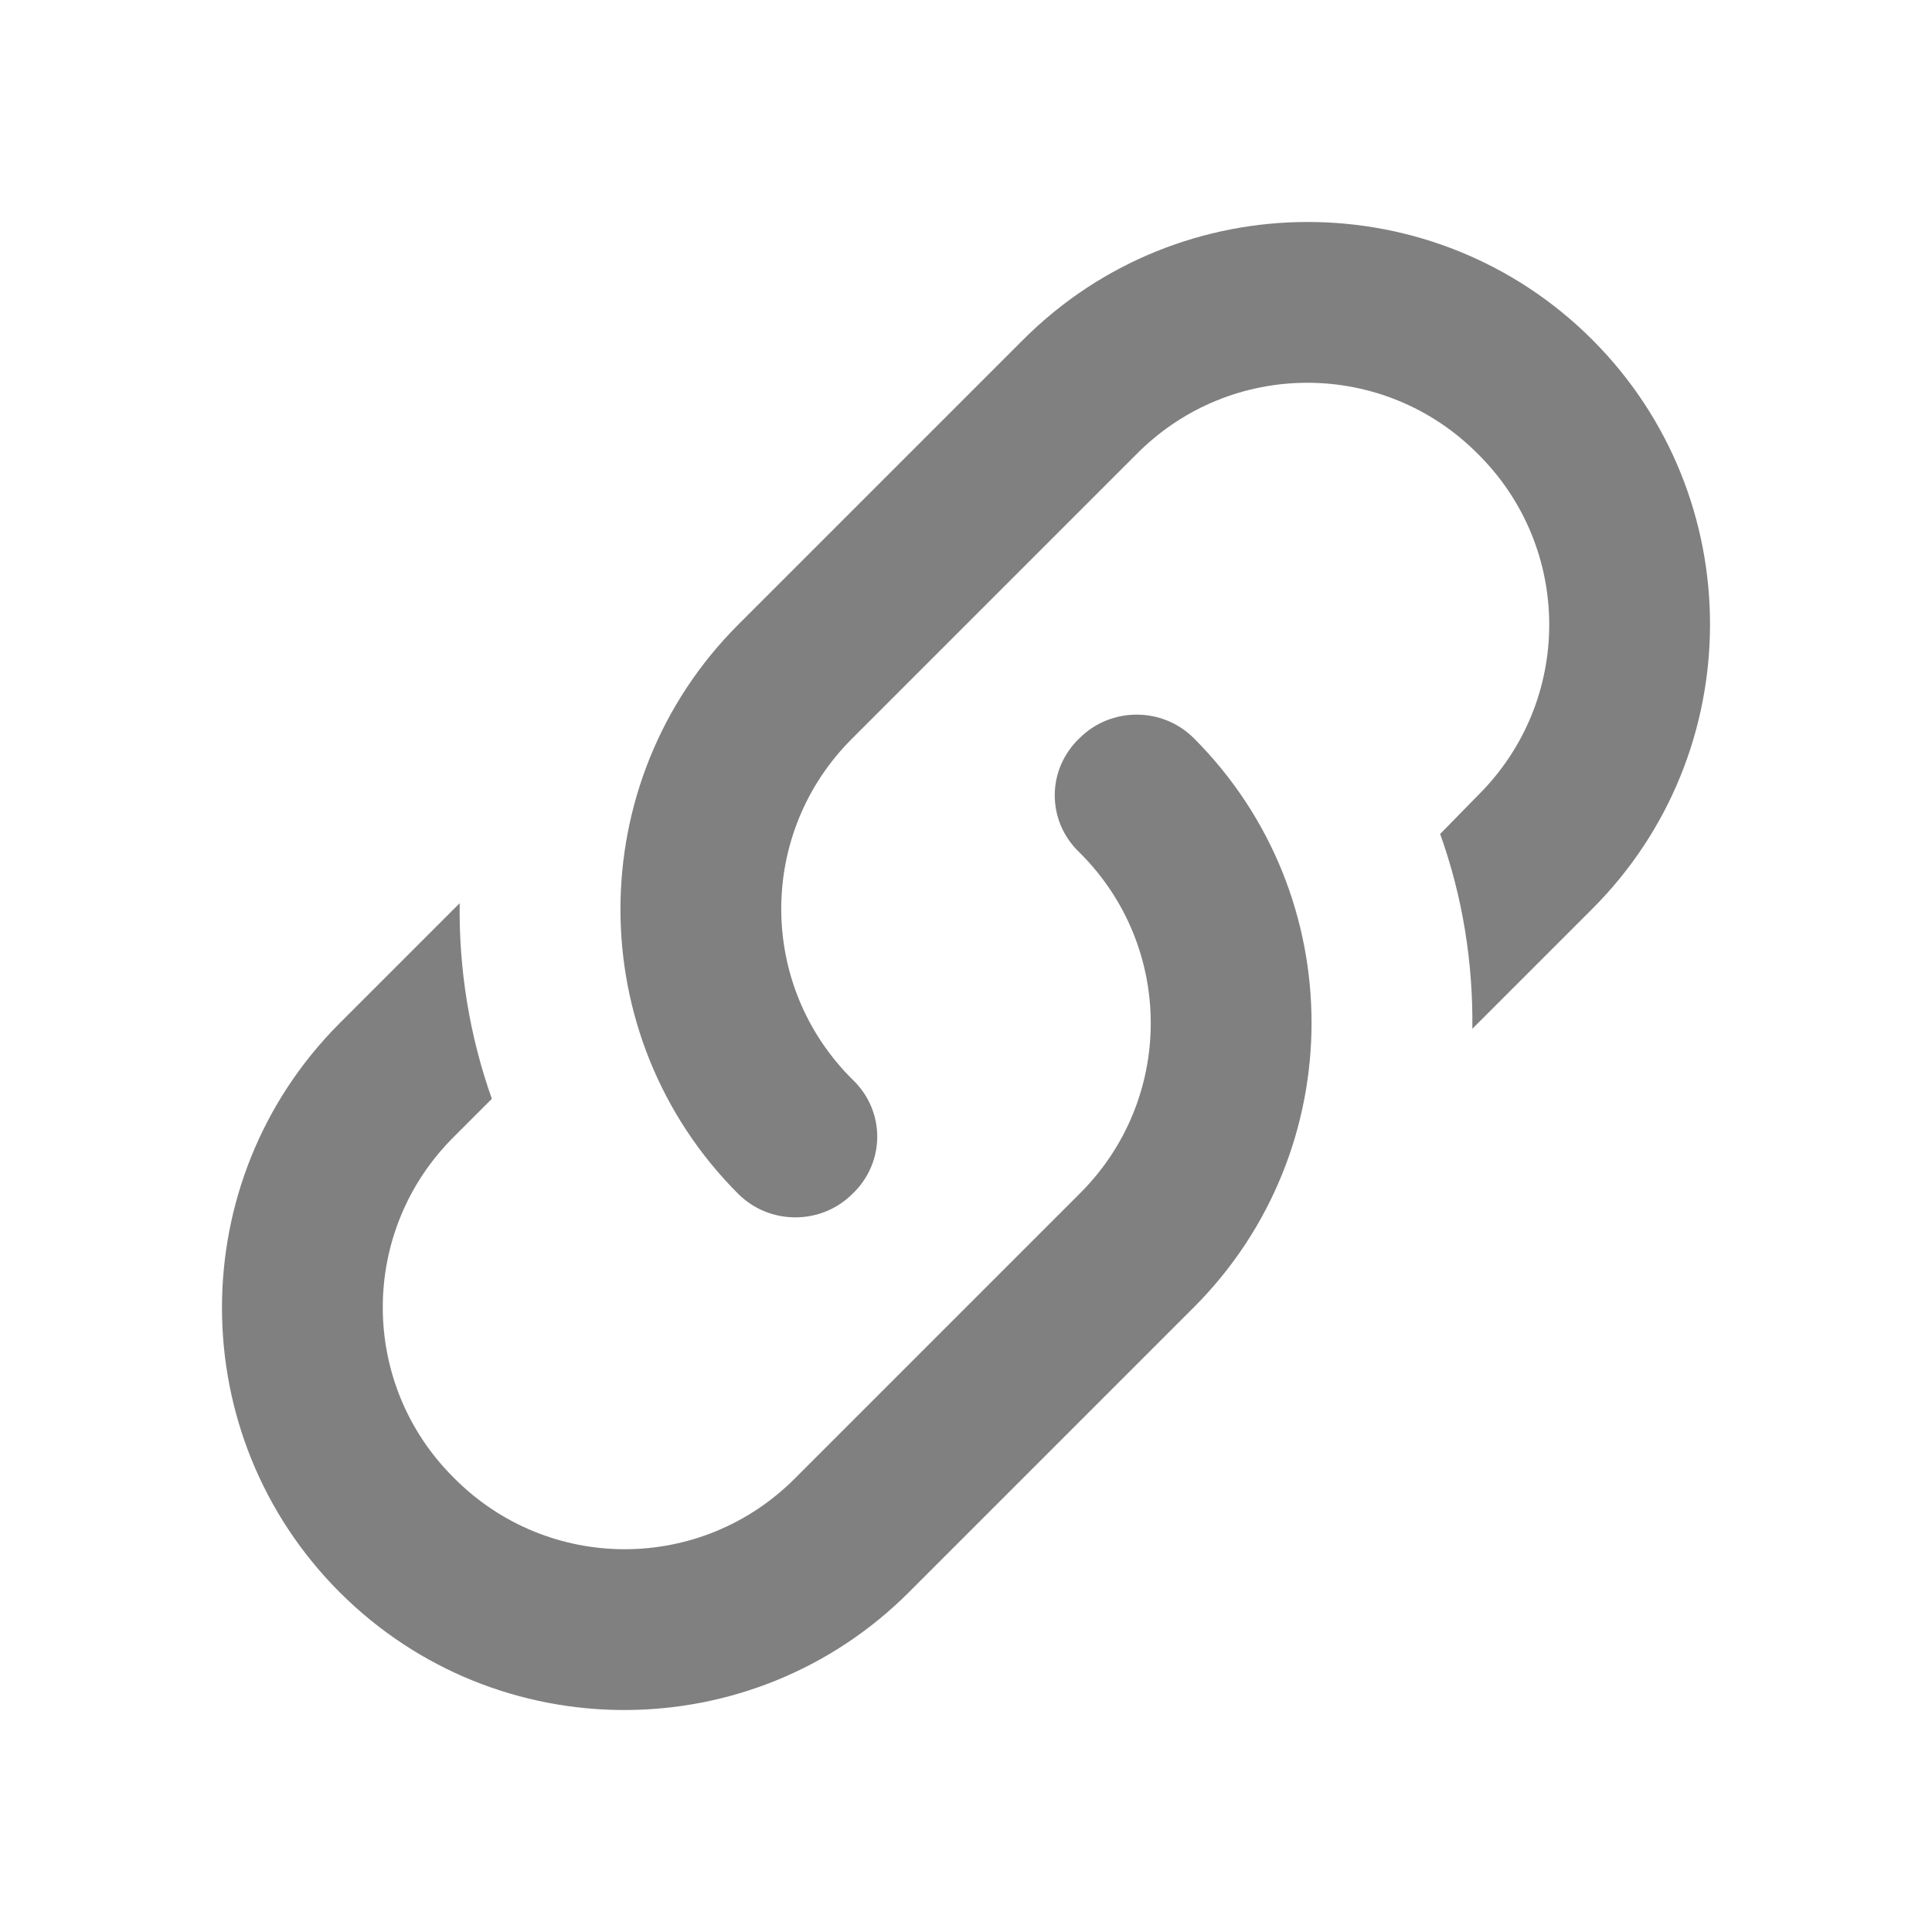
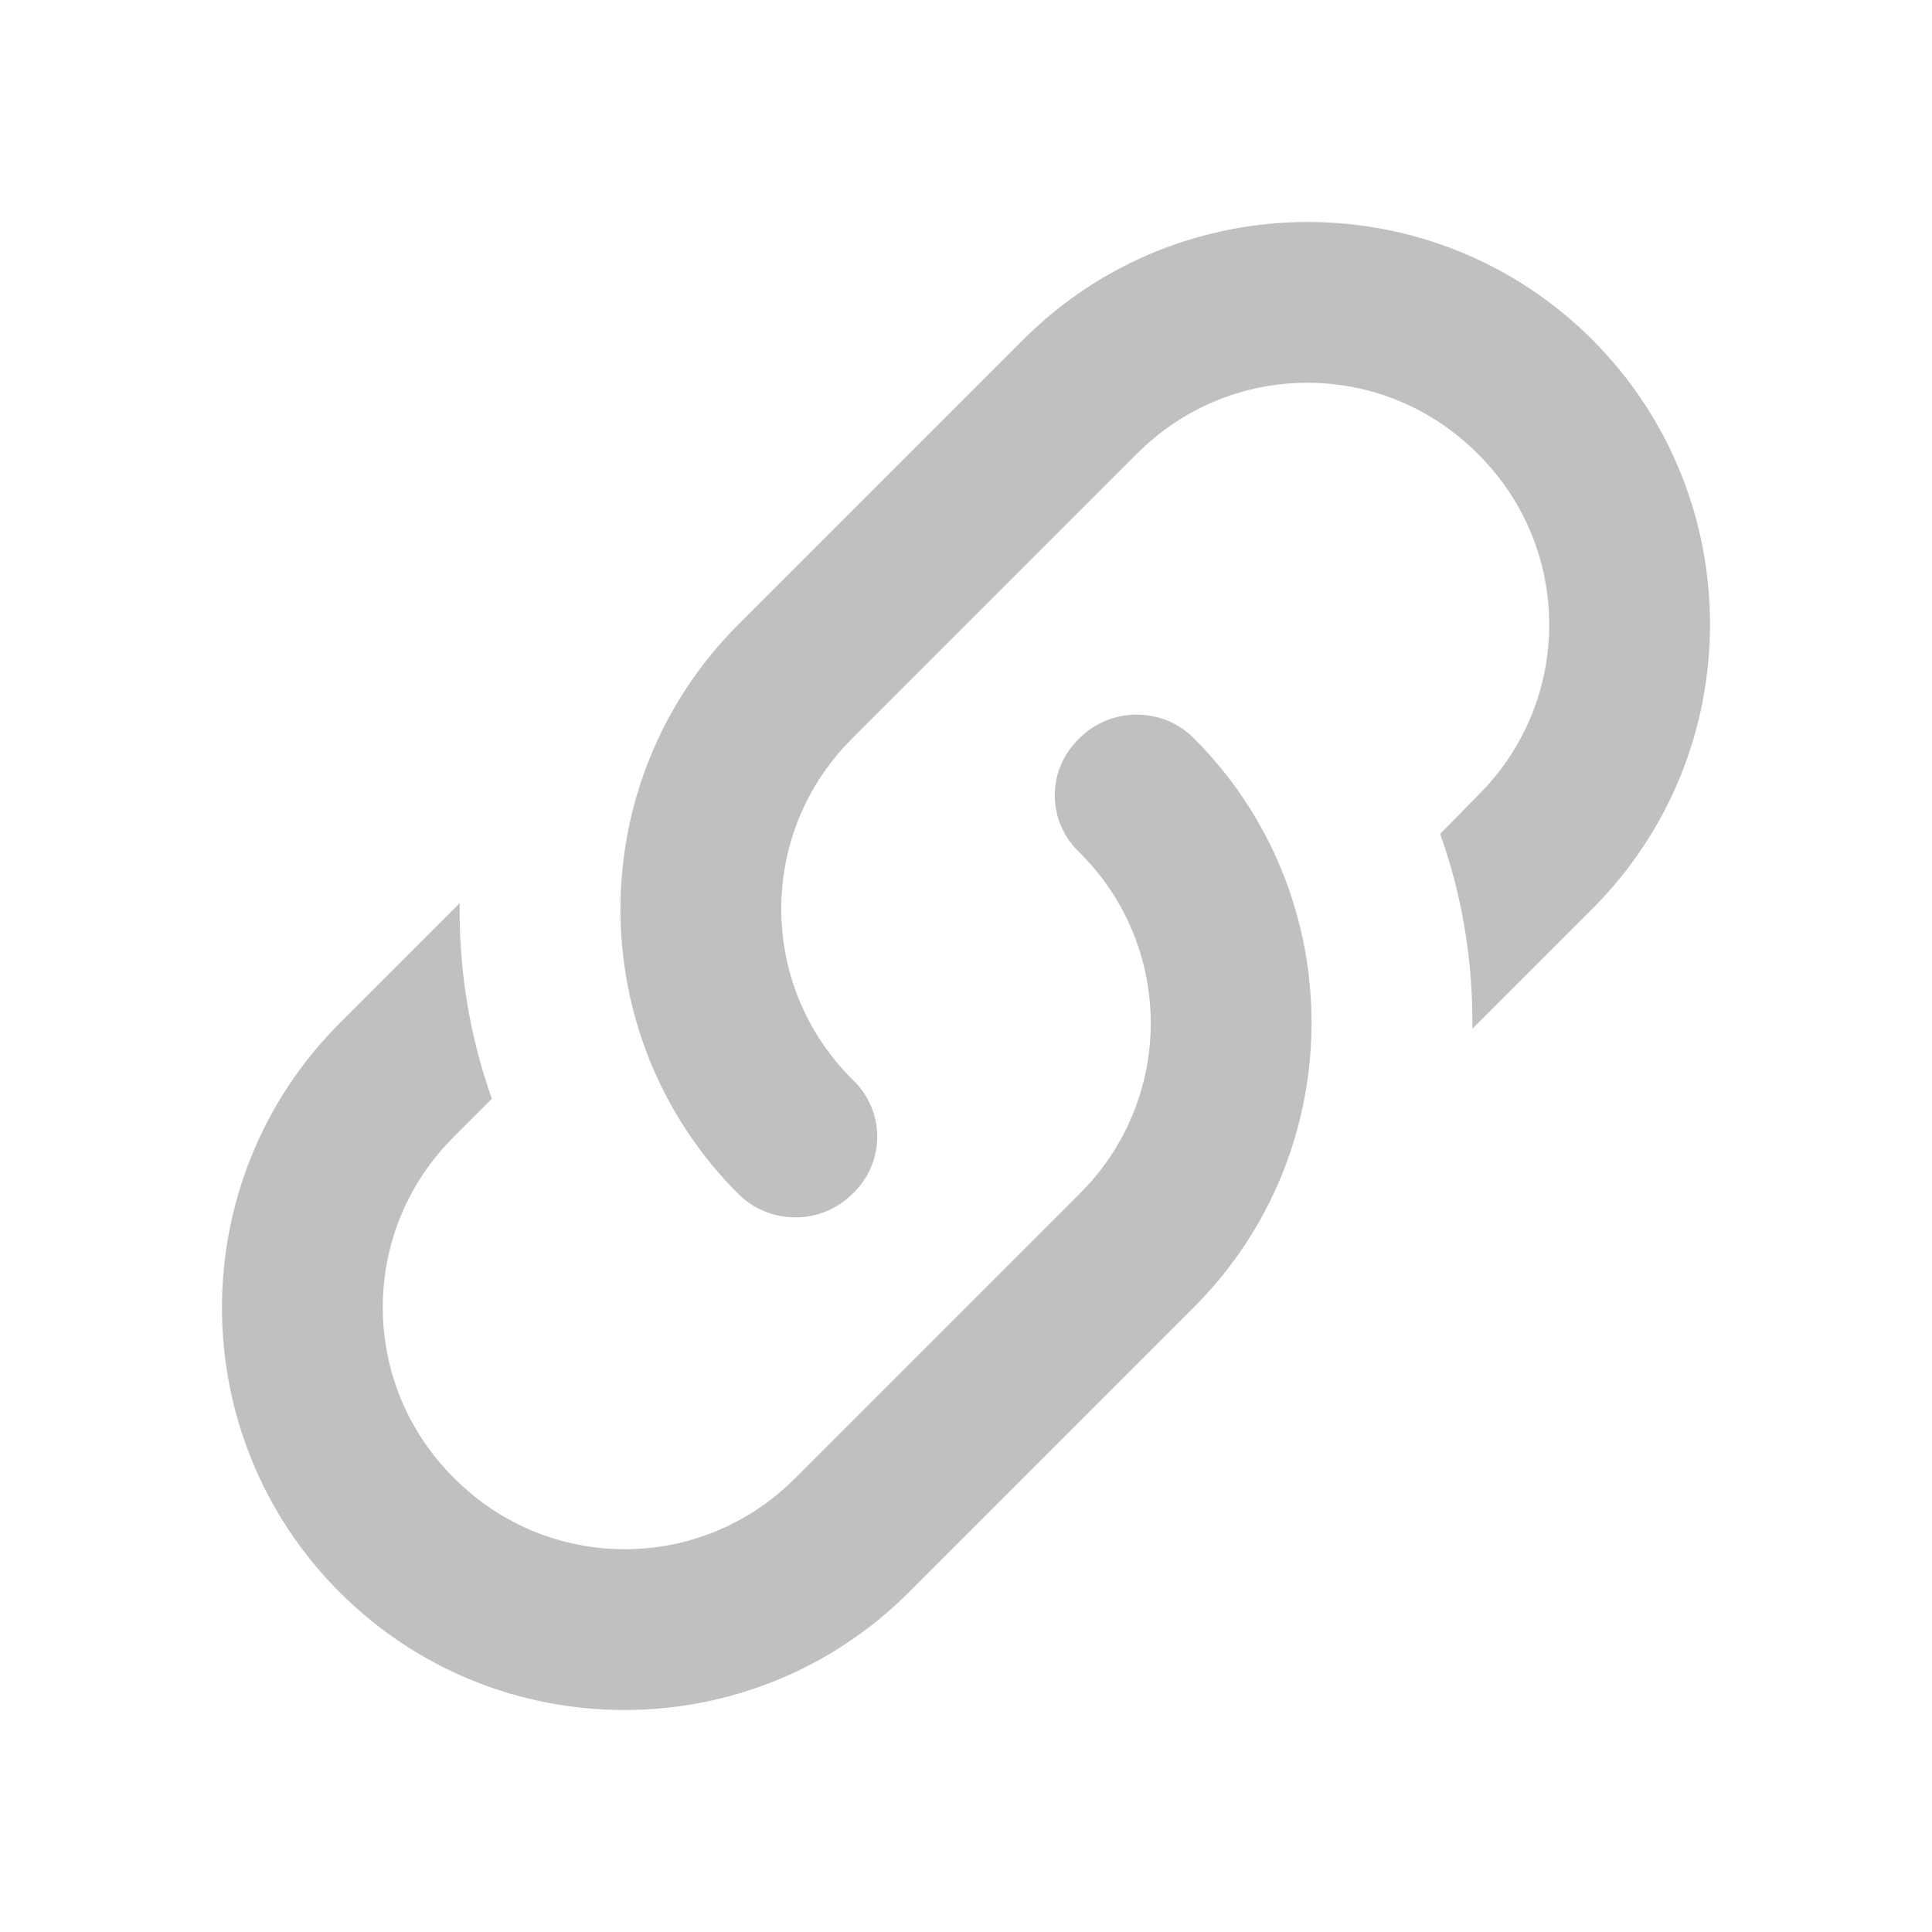
- <svg xmlns="http://www.w3.org/2000/svg" version="1.1" viewBox="0 0 24 24" fill="grey">
+ <svg xmlns="http://www.w3.org/2000/svg" version="1.1" viewBox="0 0 24 24" fill="silver">
  <path d="M10.59,13.41C11,13.8 11,14.44 10.59,14.83C10.2,15.22 9.56,15.22 9.17,14.83C7.22,12.88 7.22,9.71 9.17,7.76V7.76L12.71,4.22C14.66,2.27 17.83,2.27 19.78,4.22C21.73,6.17 21.73,9.34 19.78,11.29L18.29,12.78C18.3,11.96 18.17,11.14 17.89,10.36L18.36,9.88C19.54,8.71 19.54,6.81 18.36,5.64C17.19,4.46 15.29,4.46 14.12,5.64L10.59,9.17C9.41,10.34 9.41,12.24 10.59,13.41M13.41,9.17C13.8,8.78 14.44,8.78 14.83,9.17C16.78,11.12 16.78,14.29 14.83,16.24V16.24L11.29,19.78C9.34,21.73 6.17,21.73 4.22,19.78C2.27,17.83 2.27,14.66 4.22,12.71L5.71,11.22C5.7,12.04 5.83,12.86 6.11,13.65L5.64,14.12C4.46,15.29 4.46,17.19 5.64,18.36C6.81,19.54 8.71,19.54 9.88,18.36L13.41,14.83C14.59,13.66 14.59,11.76 13.41,10.59C13,10.2 13,9.56 13.41,9.17Z" />
</svg>
